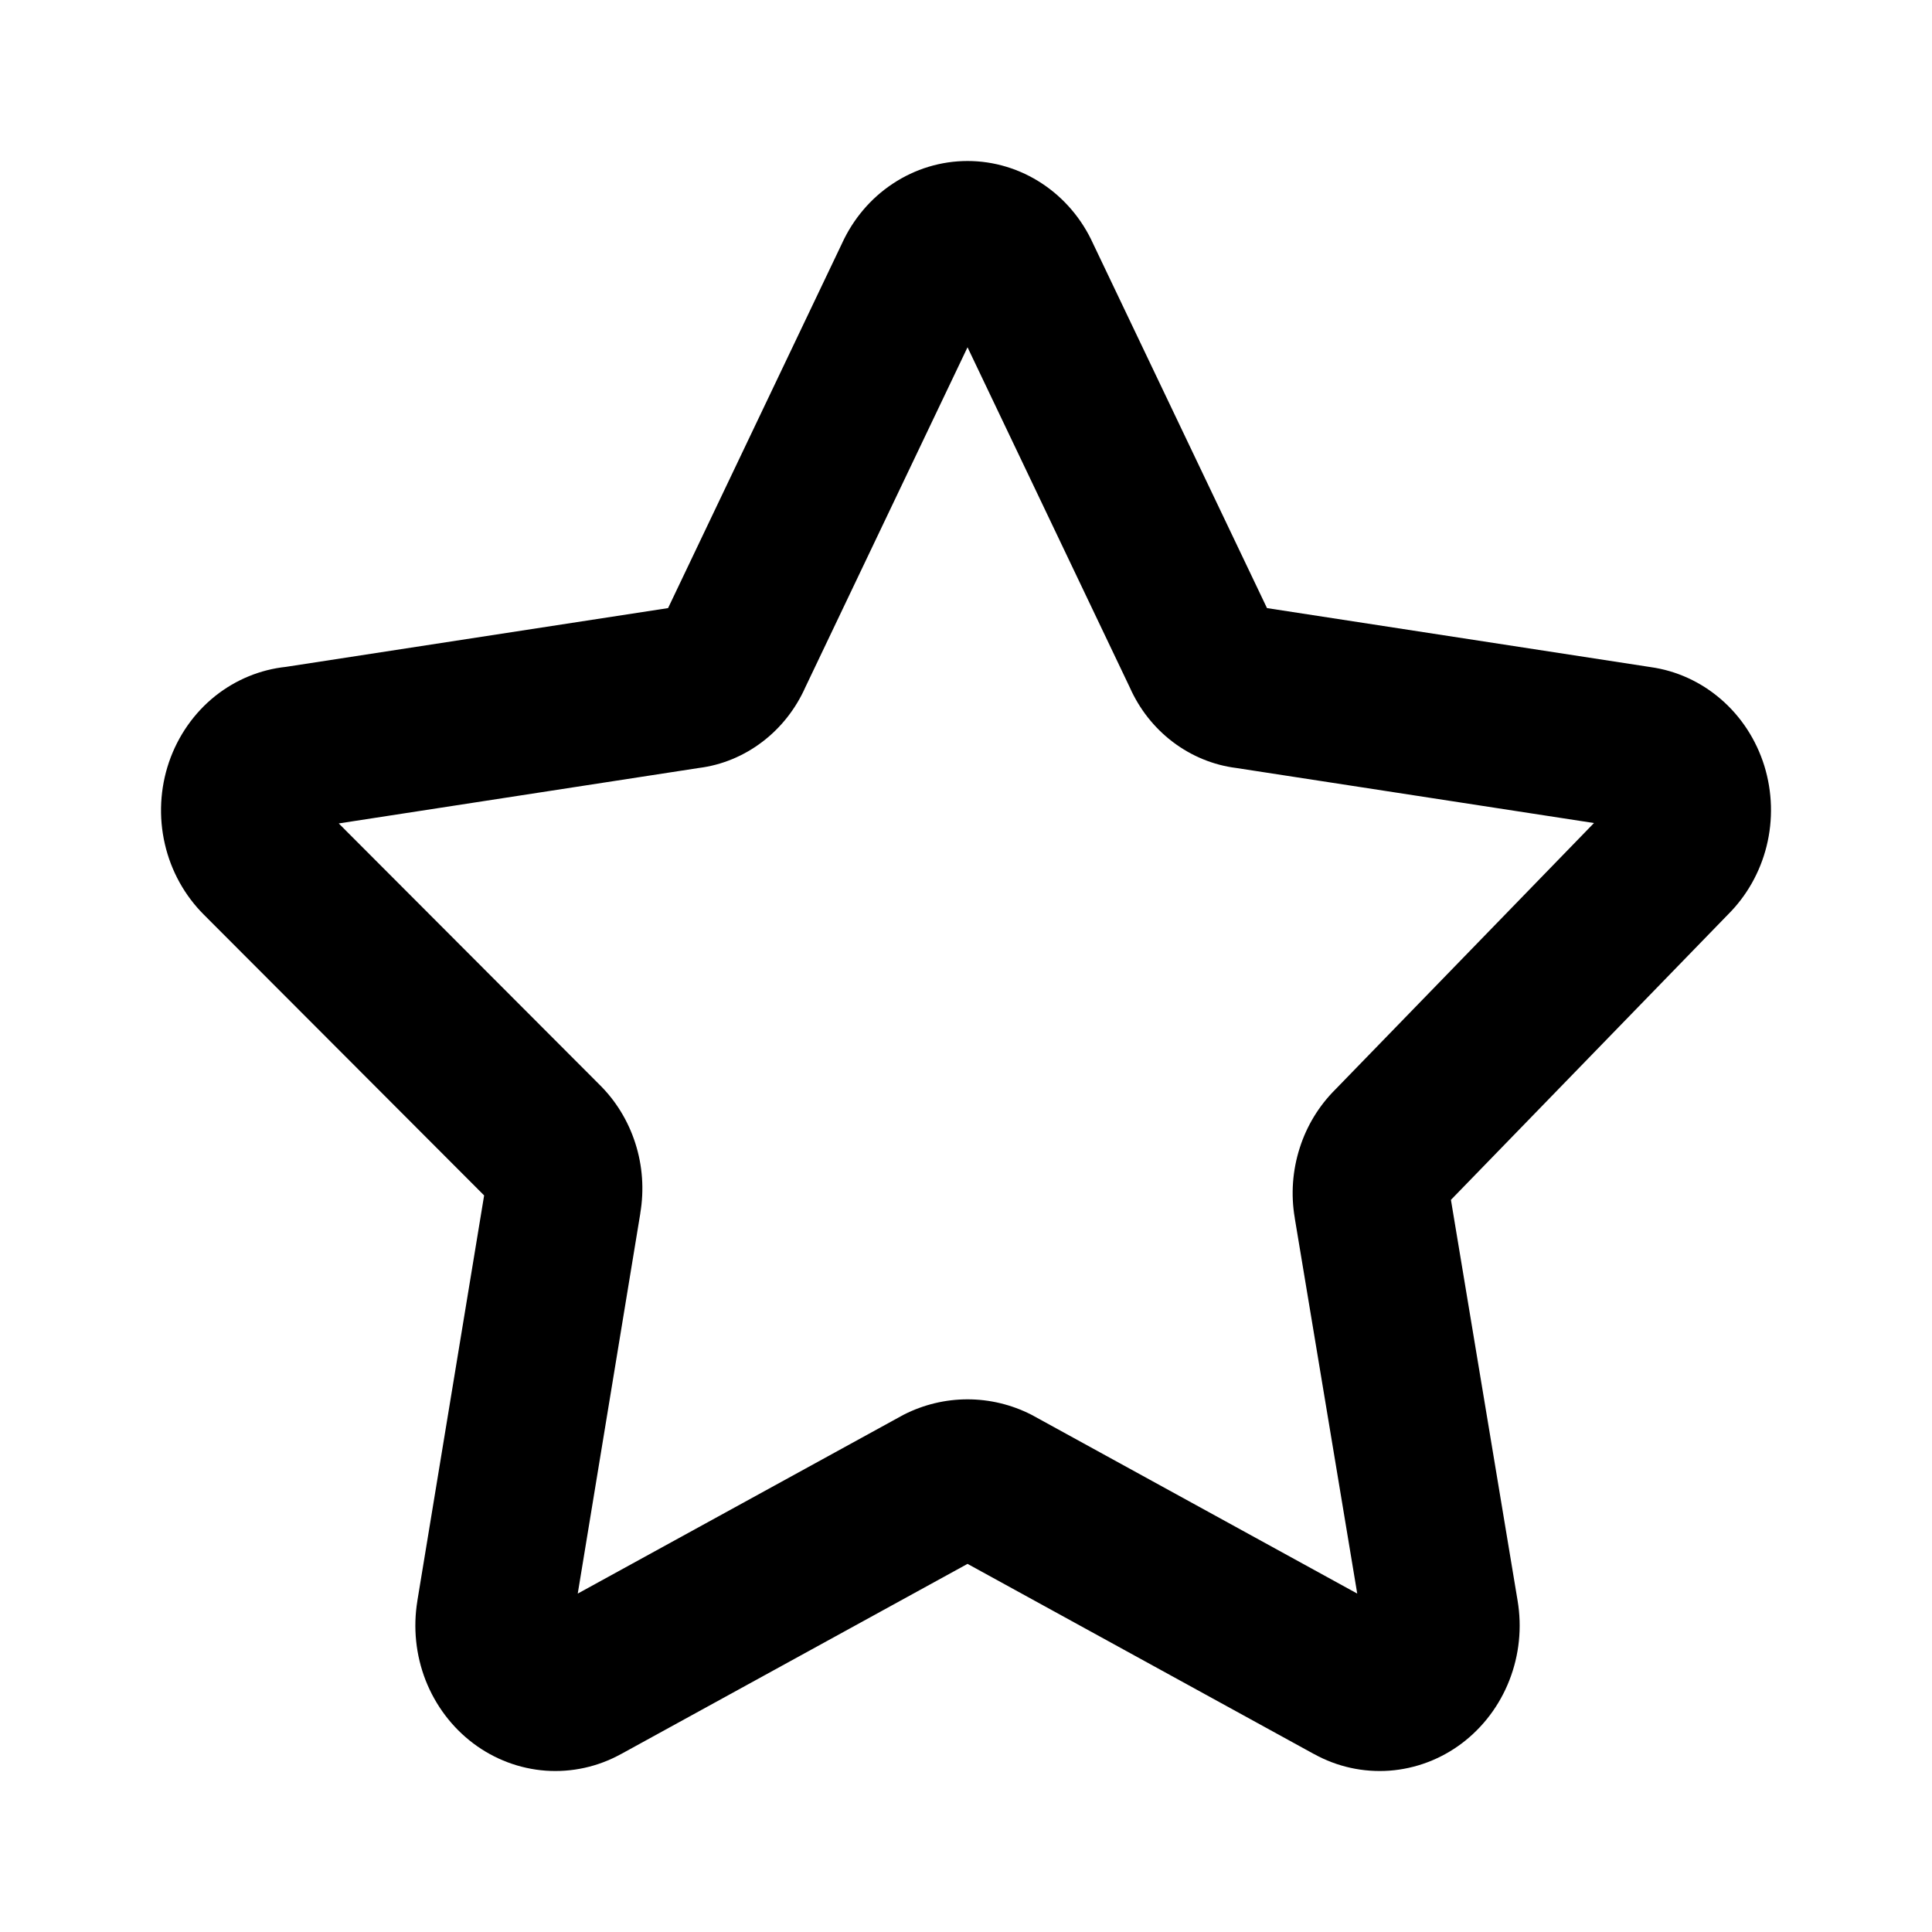
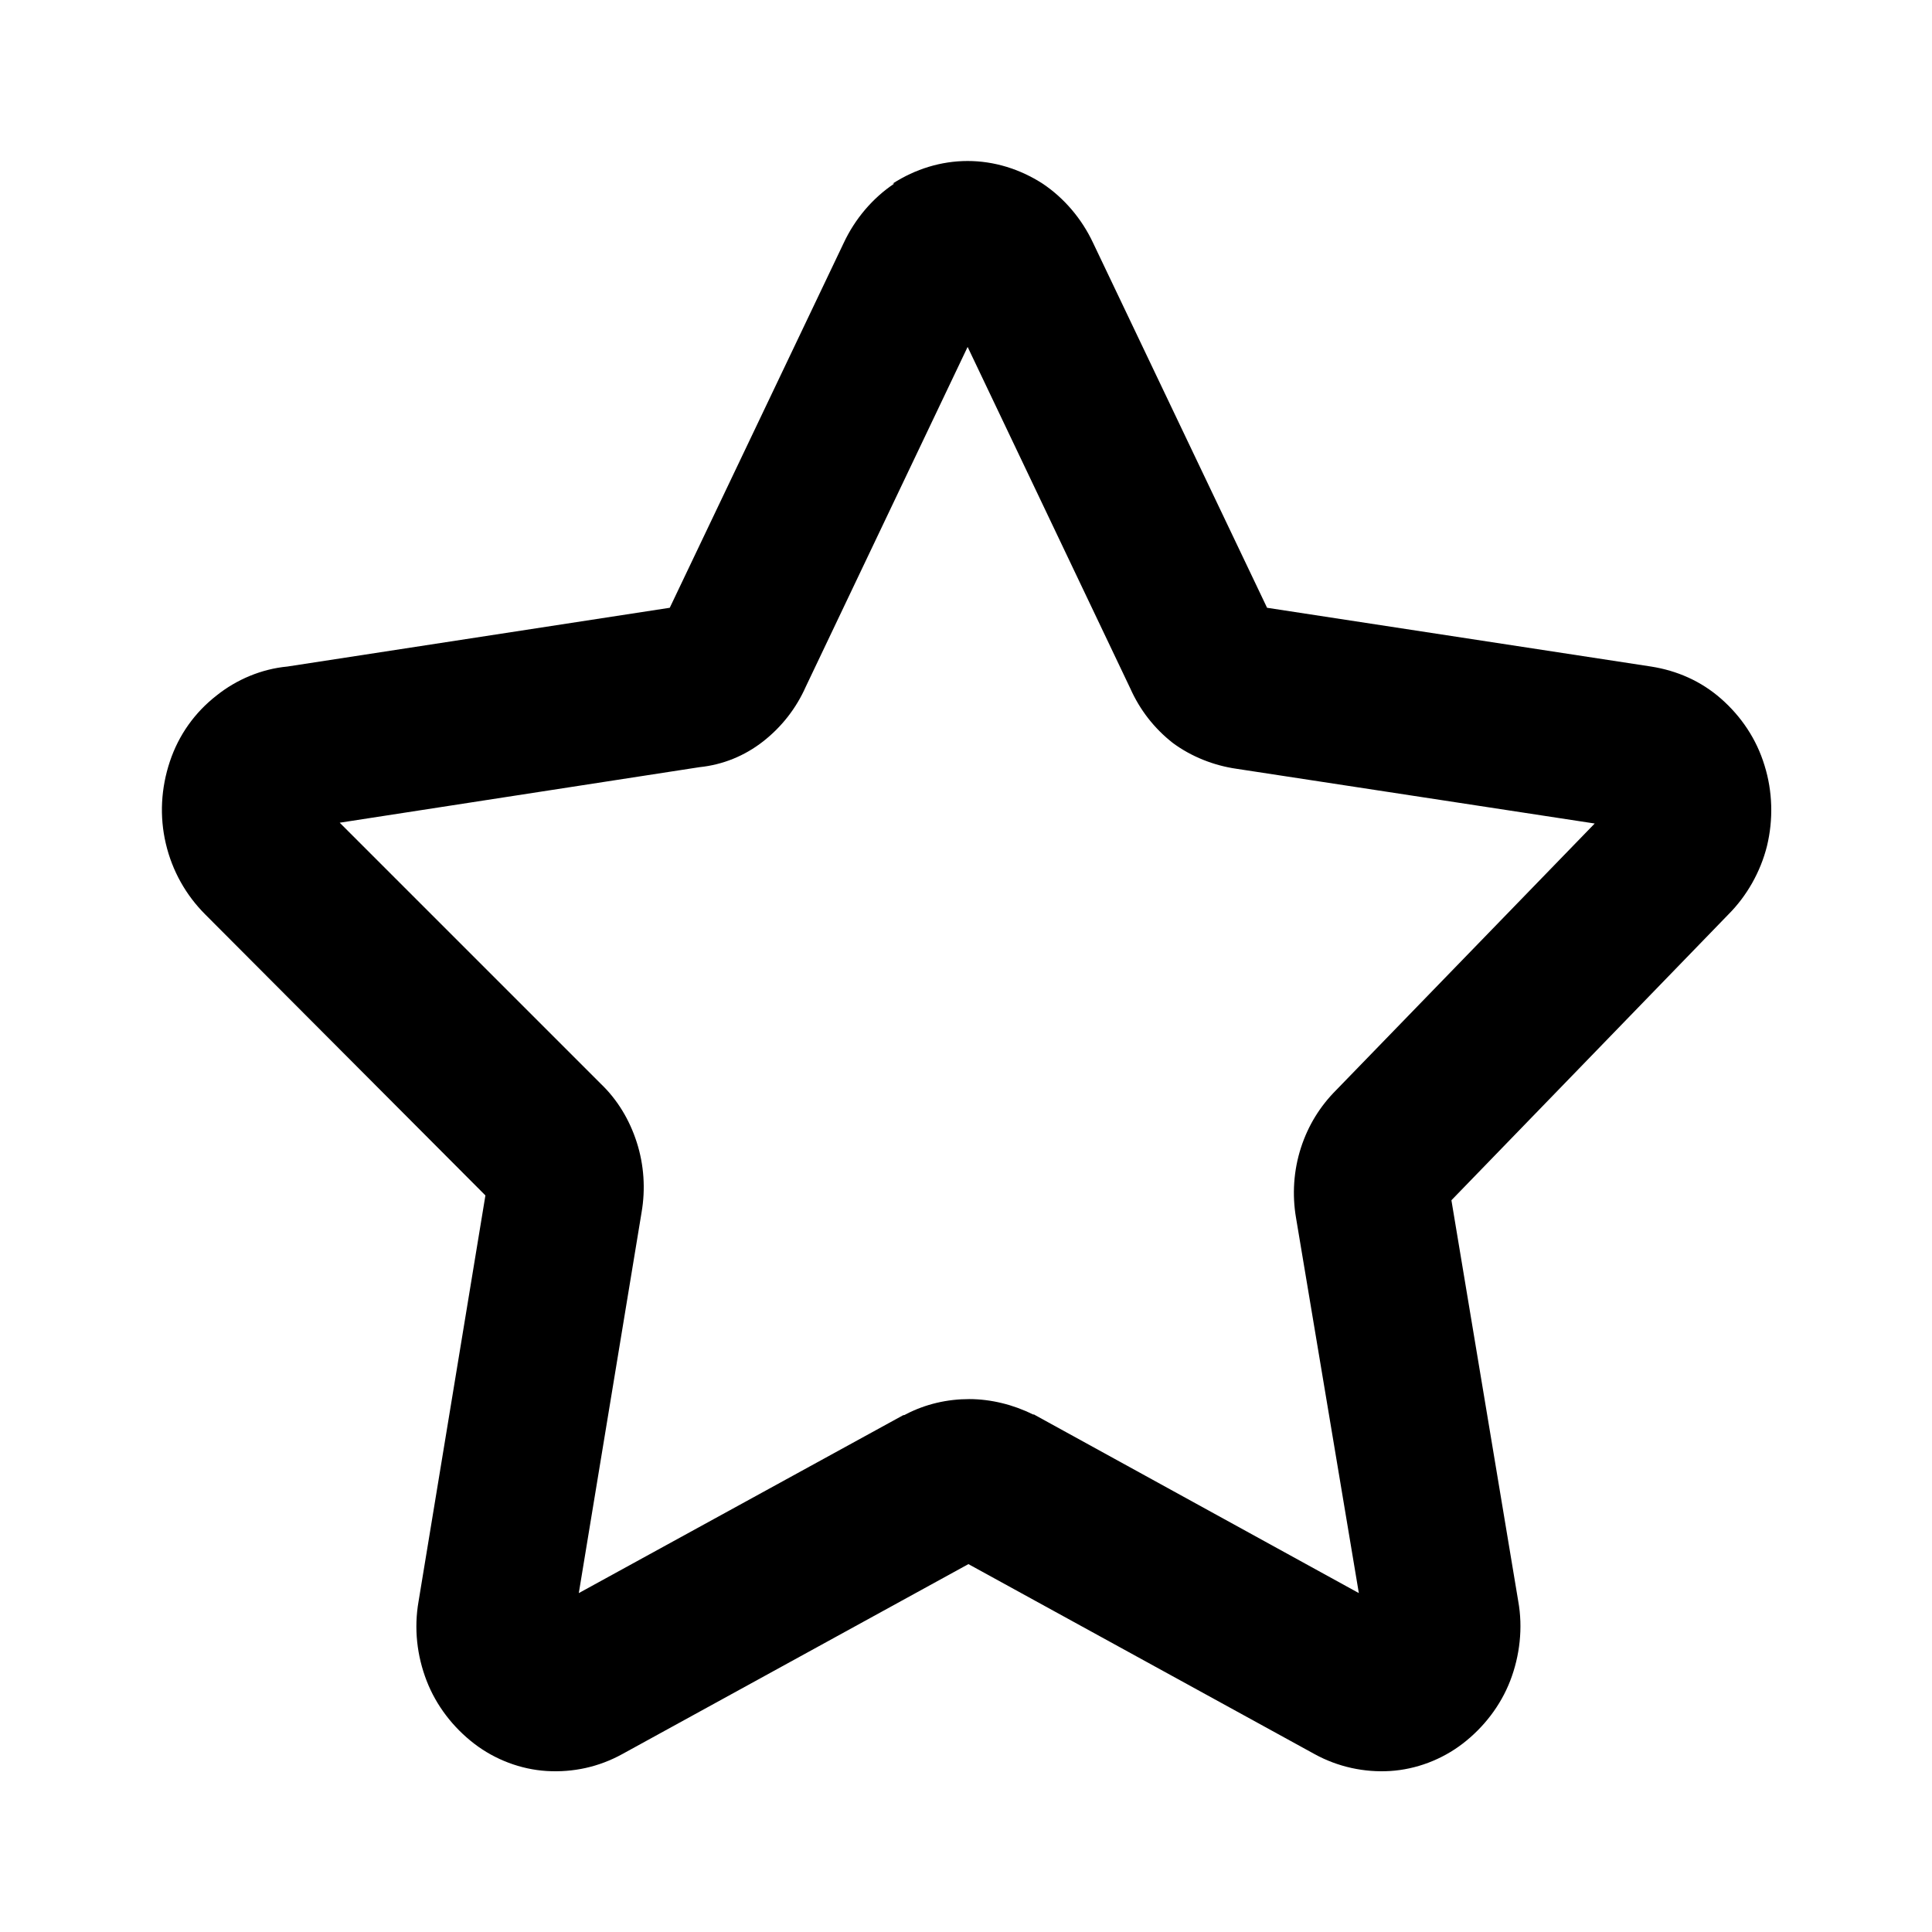
<svg xmlns="http://www.w3.org/2000/svg" viewBox="0 0 24 24" data-title="StarOutline" fill="currentColor" stroke="none">
-   <path fill-rule="evenodd" clip-rule="evenodd" d="M12.019 4.314L10.004 8.538C9.884 8.807 9.7 9.041 9.469 9.216C9.238 9.392 8.967 9.504 8.682 9.54L4.208 10.229L7.444 13.471C7.649 13.672 7.803 13.923 7.892 14.201C7.982 14.481 8.003 14.779 7.954 15.07L7.954 15.074L7.177 19.796L11.202 17.587C11.21 17.582 11.219 17.578 11.228 17.573C11.474 17.448 11.745 17.383 12.019 17.383C12.293 17.383 12.564 17.448 12.81 17.573C12.819 17.578 12.827 17.582 12.836 17.587L16.86 19.796L16.084 15.132L16.084 15.129C16.034 14.838 16.056 14.539 16.146 14.259C16.234 13.983 16.386 13.735 16.588 13.534L19.801 10.224L15.356 9.54C15.071 9.504 14.8 9.392 14.568 9.216C14.337 9.041 14.153 8.807 14.034 8.538L12.019 4.314ZM16.933 20.23L16.932 20.229ZM11.09 2.282C11.367 2.098 11.69 2 12.019 2C12.348 2 12.671 2.098 12.948 2.282C13.221 2.463 13.44 2.721 13.578 3.025L15.739 7.554L20.505 8.287C20.826 8.332 21.128 8.47 21.377 8.685C21.629 8.902 21.816 9.189 21.917 9.513C22.017 9.837 22.027 10.183 21.945 10.512C21.864 10.836 21.698 11.129 21.466 11.36L18.024 14.905L18.852 19.883C18.908 20.217 18.873 20.559 18.75 20.873C18.628 21.186 18.423 21.457 18.16 21.656C17.896 21.855 17.584 21.972 17.259 21.996C16.934 22.019 16.61 21.948 16.323 21.789L16.322 21.789L12.019 19.427L7.716 21.789L7.715 21.789C7.428 21.948 7.103 22.019 6.779 21.996C6.454 21.972 6.142 21.855 5.878 21.656C5.614 21.457 5.41 21.186 5.287 20.873C5.165 20.56 5.13 20.218 5.185 19.885L5.185 19.883L6.014 14.85L2.534 11.364C2.294 11.125 2.125 10.82 2.048 10.485C1.97 10.148 1.988 9.794 2.099 9.468C2.211 9.141 2.411 8.855 2.676 8.644C2.931 8.442 3.234 8.318 3.552 8.284L8.299 7.554L10.459 3.025C10.598 2.721 10.816 2.463 11.09 2.282Z" />
+   <path d="m12.02,4.31l-2.01,4.22c-.12.27-.3.5-.53.68-.23.18-.5.29-.79.32l-4.47.69,3.24,3.24c.21.2.36.45.45.73.09.28.11.58.06.87h0s-.78,4.73-.78,4.73l4.03-2.21s.02,0,.03-.01c.25-.13.52-.19.79-.19s.55.07.79.19c0,0,.02,0,.03.01l4.02,2.21-.78-4.66h0c-.05-.29-.03-.59.06-.87.09-.28.24-.52.44-.72l3.21-3.31-4.45-.68c-.28-.04-.56-.15-.79-.32-.23-.18-.41-.41-.53-.68l-2.01-4.22Zm4.91,15.92h0s0,0,0,0ZM11.09,2.28c.28-.18.6-.28.93-.28s.65.1.93.28c.27.18.49.44.63.74l2.16,4.53,4.77.73c.32.05.62.18.87.4.25.22.44.5.54.83.1.32.11.67.03,1-.08.32-.25.62-.48.85l-3.44,3.55.83,4.98c.06.33.02.68-.1.99-.12.31-.33.58-.59.78s-.58.32-.9.34c-.32.02-.65-.05-.94-.21h0s-4.3-2.36-4.3-2.36l-4.3,2.36h0c-.29.16-.61.23-.94.21-.32-.02-.64-.14-.9-.34s-.47-.47-.59-.78c-.12-.31-.16-.65-.1-.99h0s.83-5.04.83-5.04l-3.48-3.49c-.24-.24-.41-.54-.49-.88-.08-.34-.06-.69.05-1.02.11-.33.31-.61.58-.82.25-.2.56-.33.88-.36l4.75-.73,2.16-4.53c.14-.3.36-.56.63-.74Z" />
</svg>
